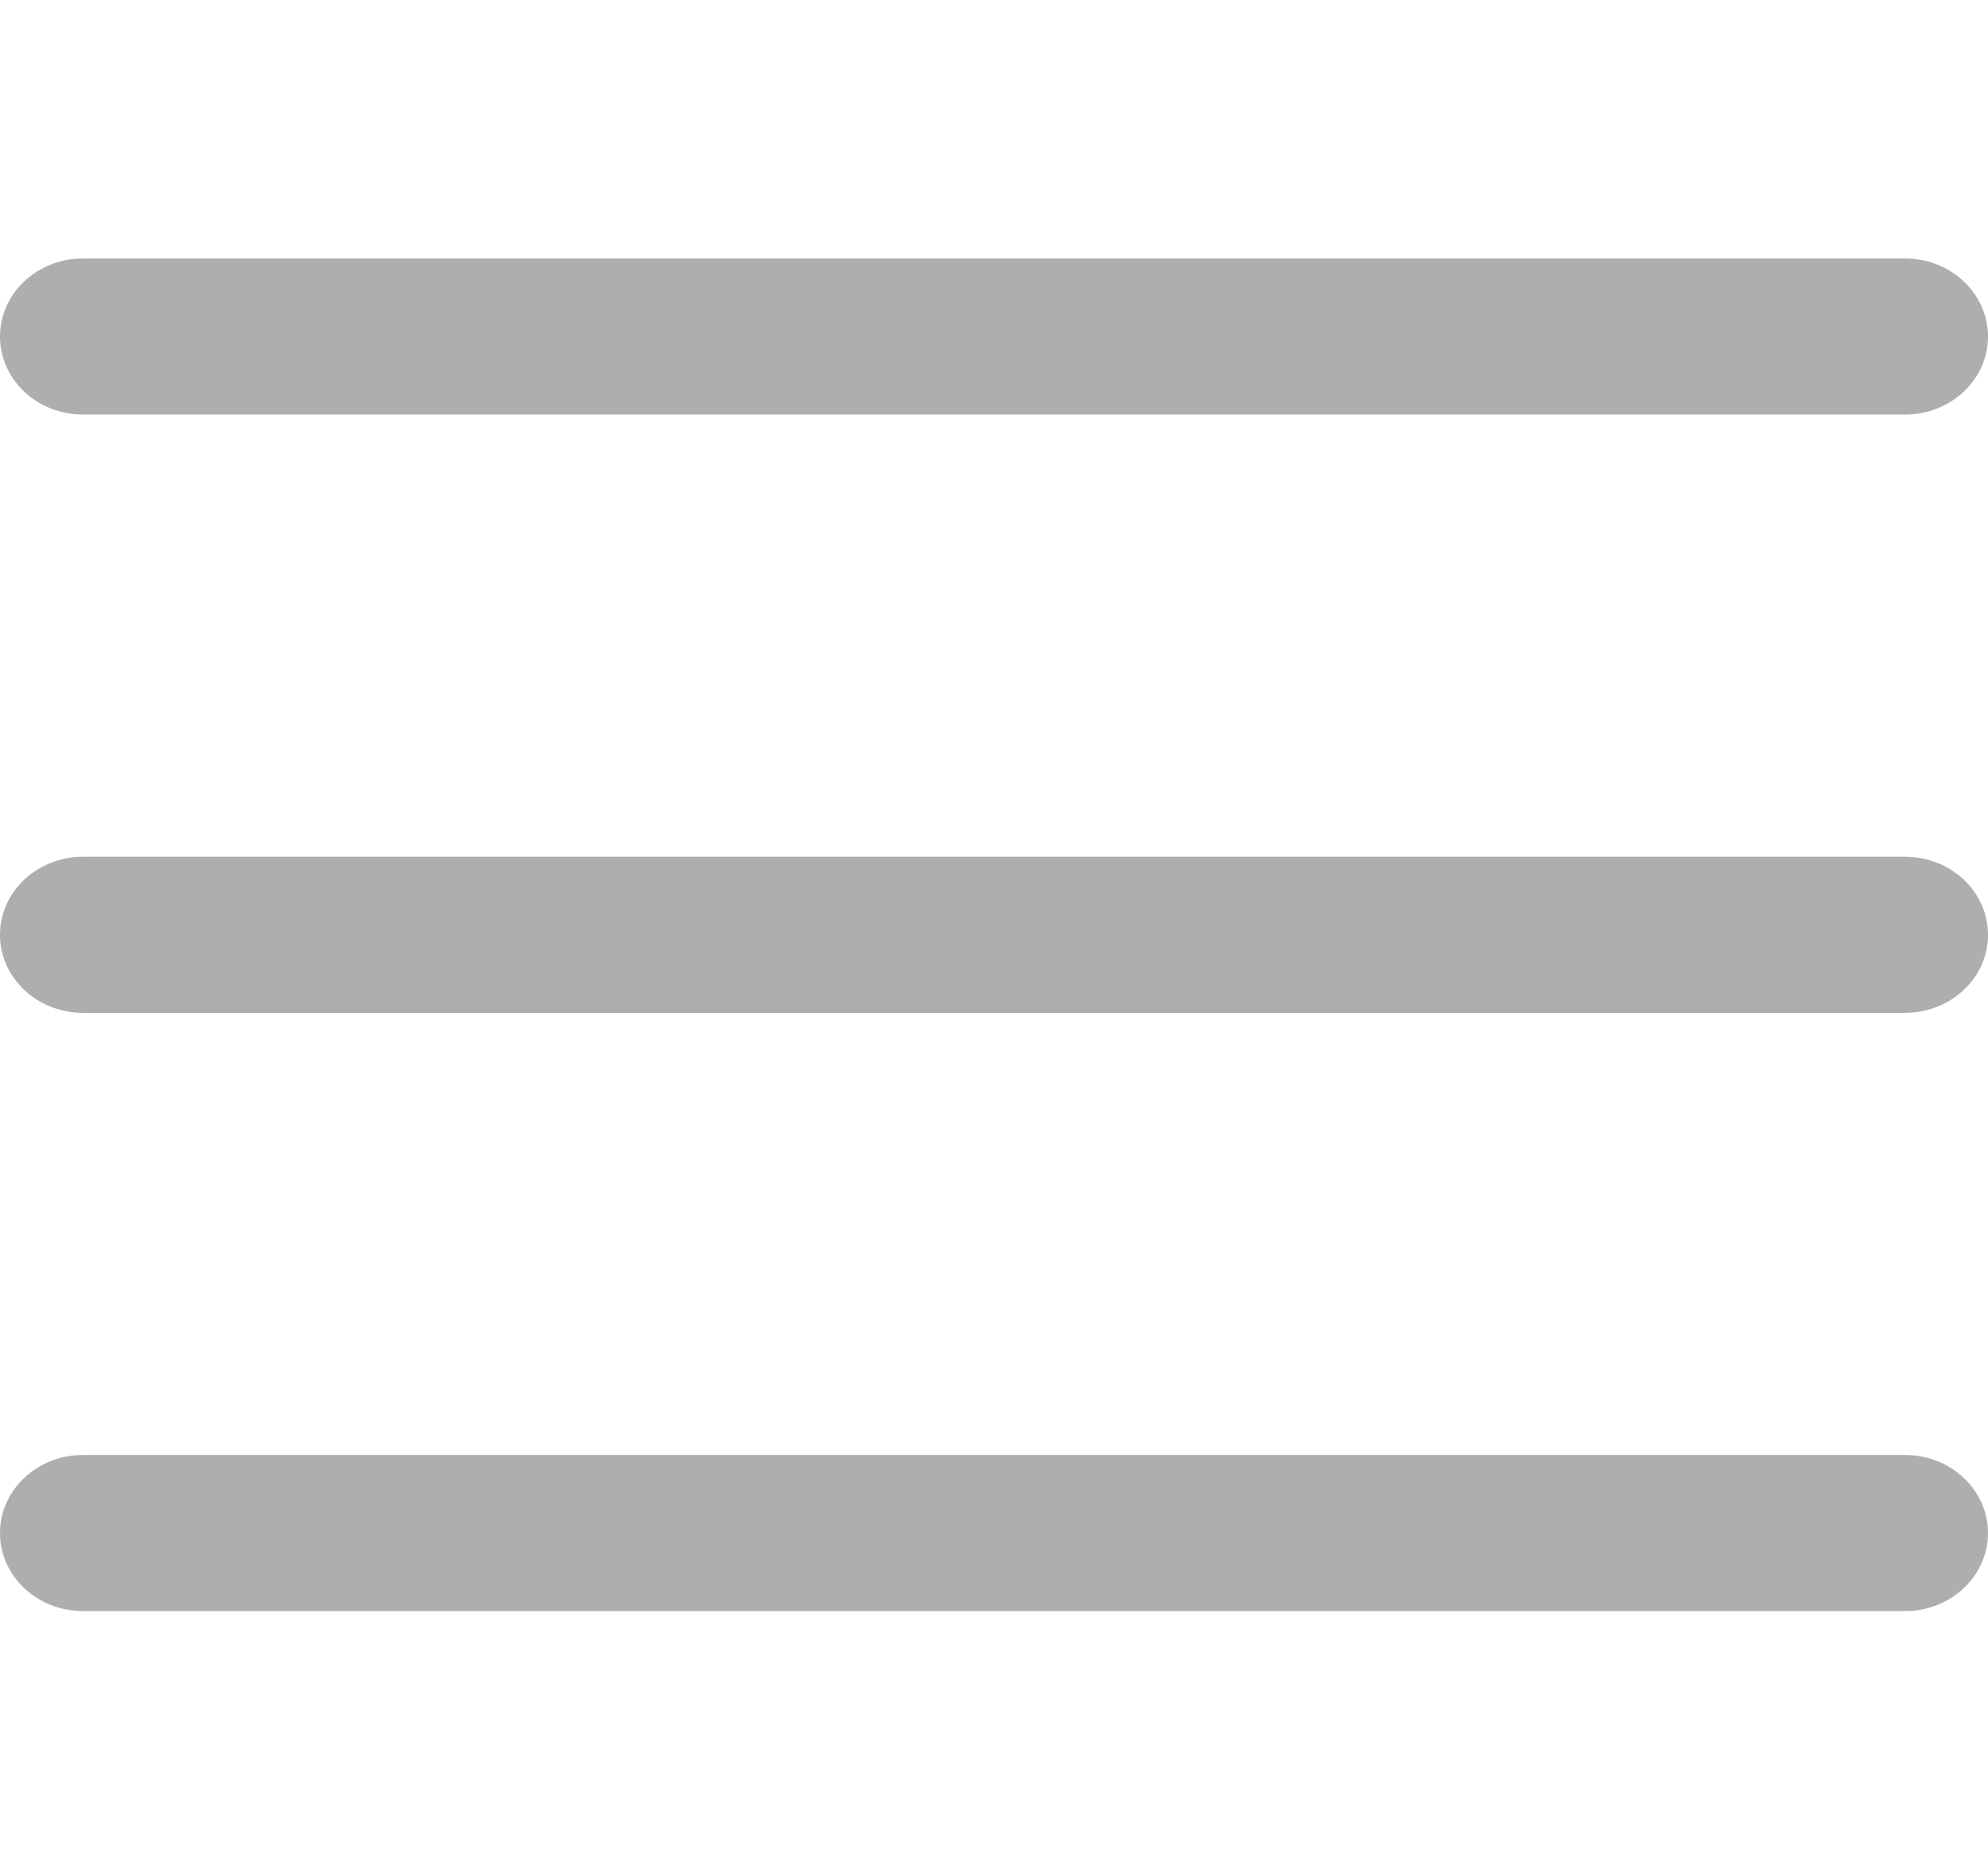
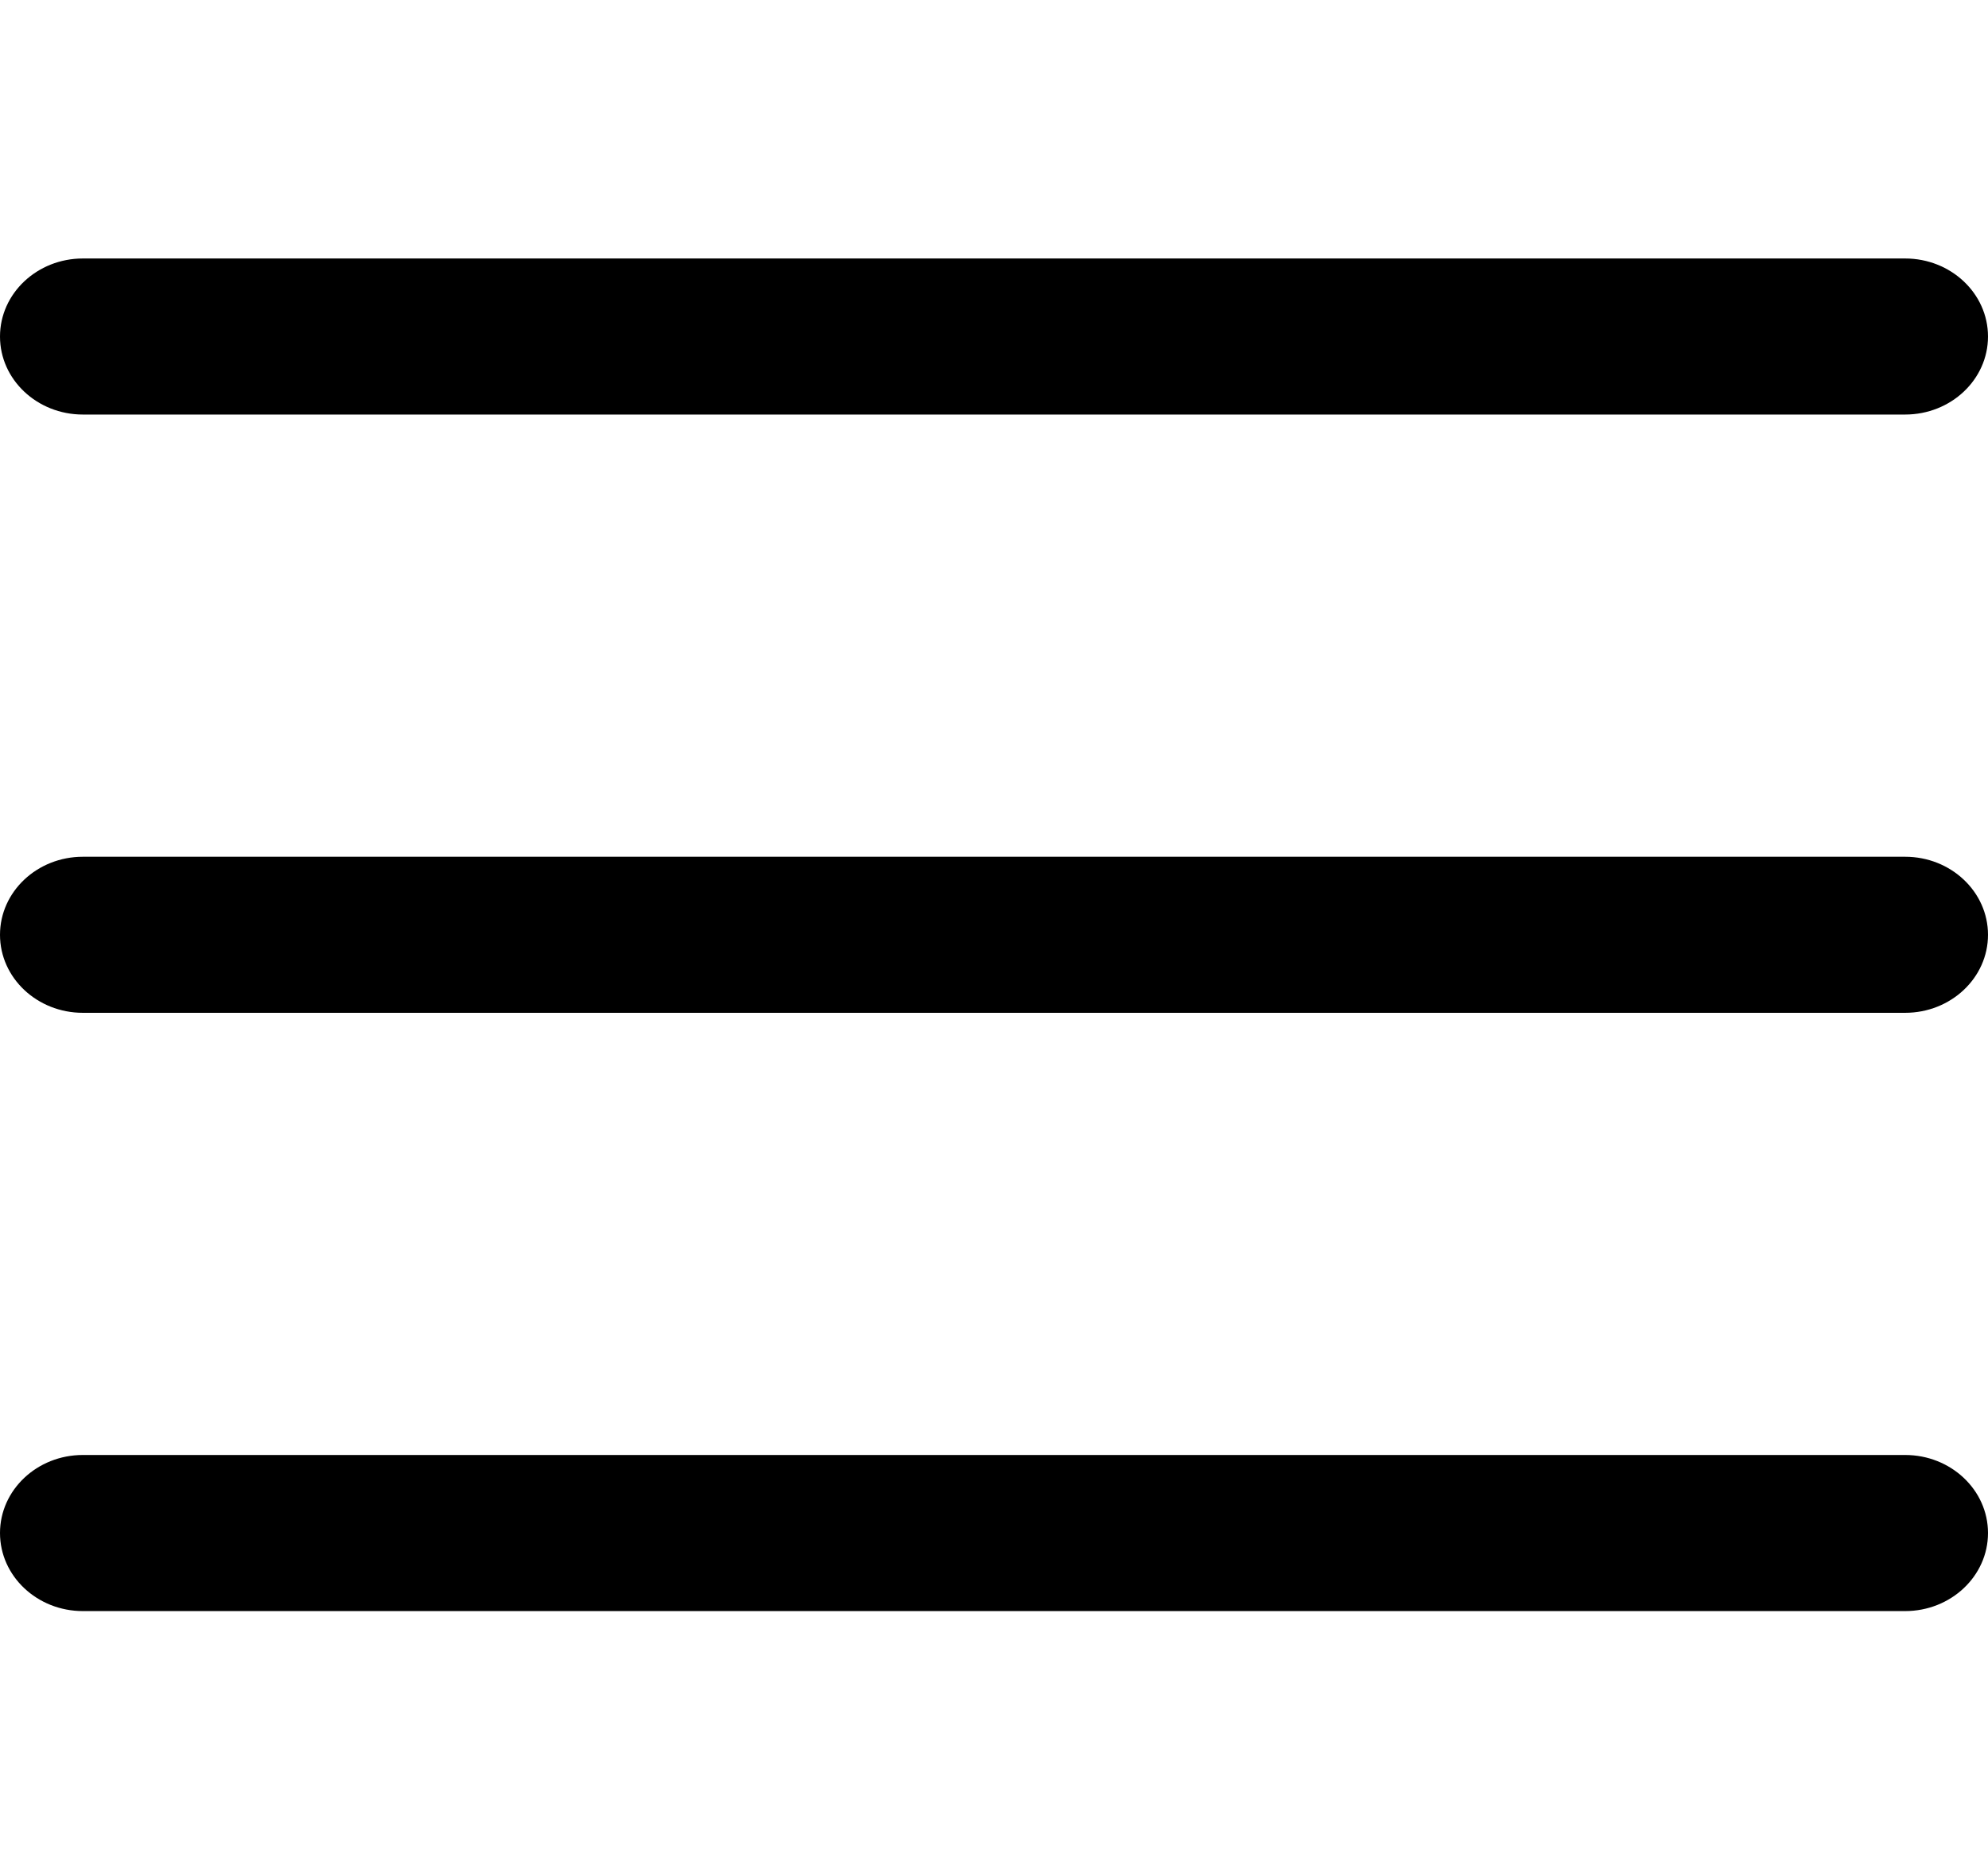
- <svg xmlns="http://www.w3.org/2000/svg" width="52" height="49" viewBox="0 0 52 49" fill="none">
-   <path d="M49.833 26.499H2.167C0.971 26.499 0 25.585 0 24.458C0 23.331 0.971 22.416 2.167 22.416H49.833C51.029 22.416 52 23.331 52 24.458C52 25.585 51.029 26.499 49.833 26.499Z" fill="#AEAEAE" />
-   <path d="M49.833 10.846H2.167C0.971 10.846 0 9.932 0 8.805C0 7.678 0.971 6.763 2.167 6.763H49.833C51.029 6.763 52 7.678 52 8.805C52 9.932 51.029 10.846 49.833 10.846Z" fill="#AEAEAE" />
-   <path d="M49.833 42.152H2.167C0.971 42.152 0 41.237 0 40.11C0 38.983 0.971 38.068 2.167 38.068H49.833C51.029 38.068 52 38.983 52 40.11C52 41.237 51.029 42.152 49.833 42.152Z" fill="#AEAEAE" />
+ <svg xmlns="http://www.w3.org/2000/svg" width="52" height="49" viewBox="0 0 52 49" fill="current" stroke="current">
+   <path d="M49.833 26.499H2.167C0.971 26.499 0 25.585 0 24.458C0 23.331 0.971 22.416 2.167 22.416H49.833C51.029 22.416 52 23.331 52 24.458C52 25.585 51.029 26.499 49.833 26.499Z" fill="current" />
+   <path d="M49.833 10.846H2.167C0.971 10.846 0 9.932 0 8.805C0 7.678 0.971 6.763 2.167 6.763H49.833C51.029 6.763 52 7.678 52 8.805C52 9.932 51.029 10.846 49.833 10.846Z" fill="current" />
+   <path d="M49.833 42.152H2.167C0.971 42.152 0 41.237 0 40.11C0 38.983 0.971 38.068 2.167 38.068H49.833C51.029 38.068 52 38.983 52 40.11C52 41.237 51.029 42.152 49.833 42.152Z" fill="current" />
</svg>
